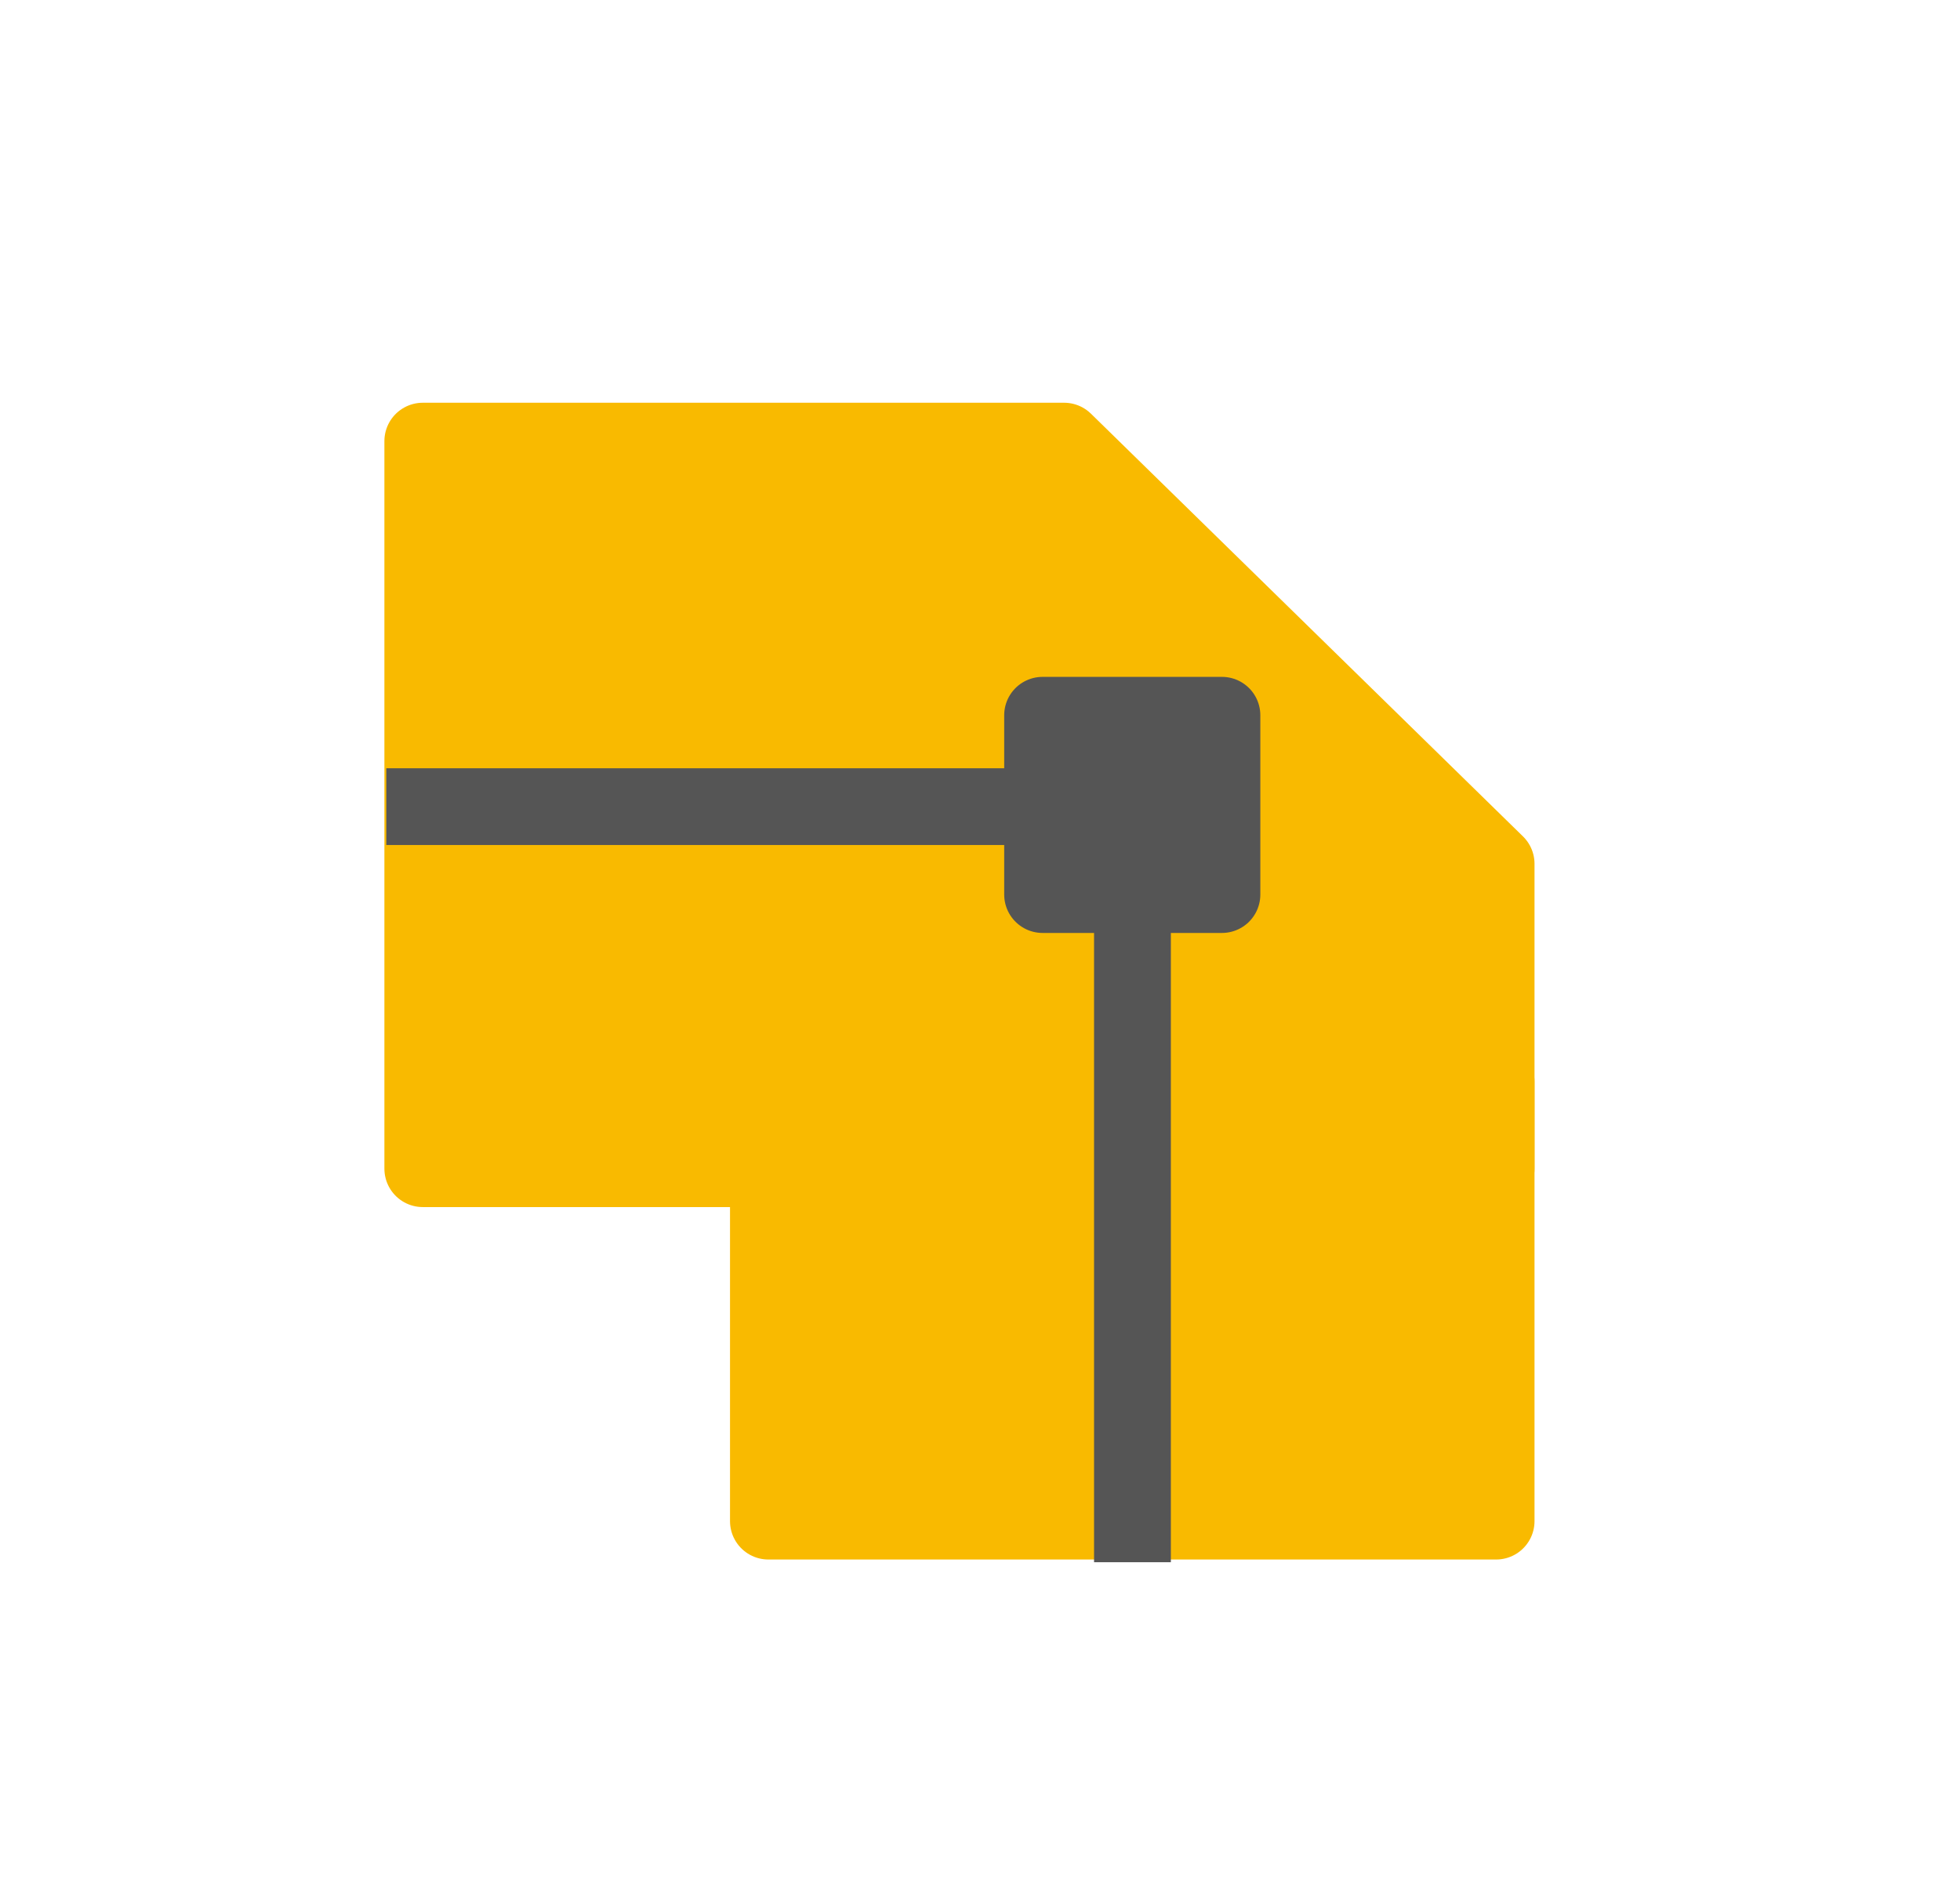
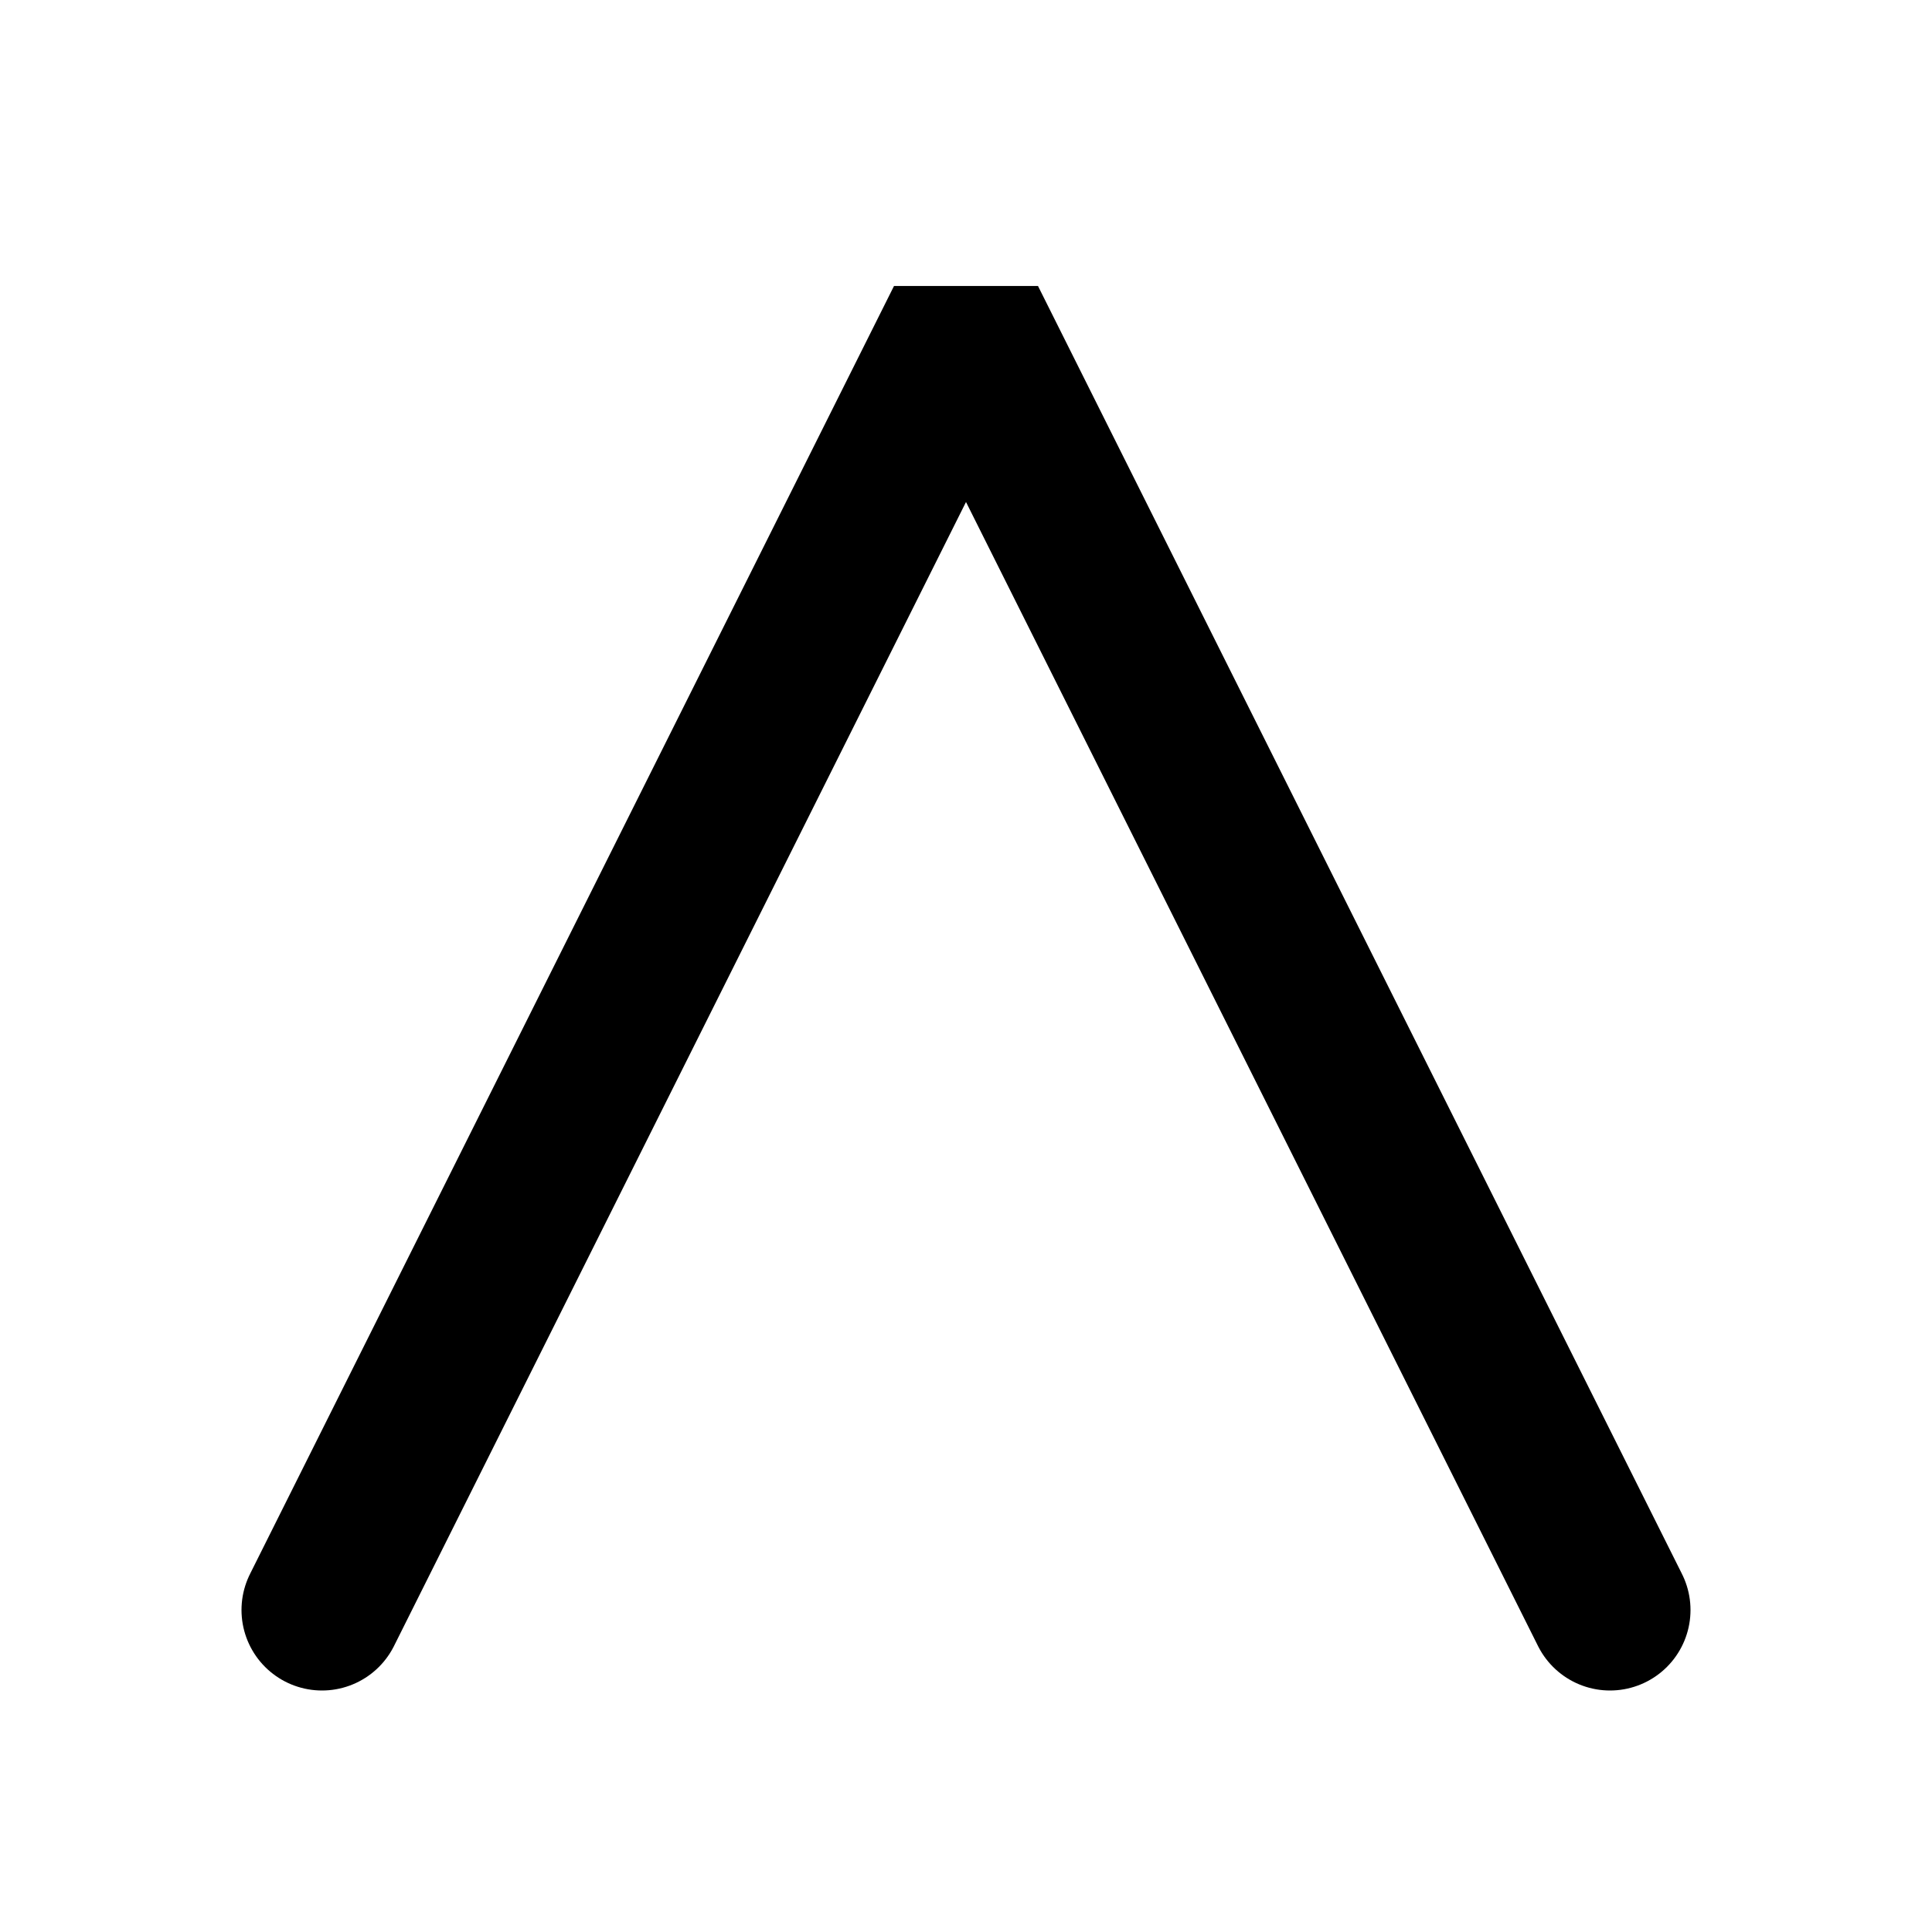
- <svg xmlns="http://www.w3.org/2000/svg" viewBox="0 0 51.04 49.47">
-   <defs>
-     <style>.cls-1{fill:none;}.cls-2{fill:#f9ba00;stroke:#f9ba00;}.cls-2,.cls-3{stroke-linecap:round;}.cls-2,.cls-3,.cls-4{stroke-linejoin:round;stroke-width:2px;}.cls-3,.cls-4{fill:#555555;stroke:#555555;}</style>
-   </defs>
-   <g id="Calque_2" data-name="Calque 2">
-     <g id="Calque_1-2" data-name="Calque 1">
-       <polyline class="cls-1" points="6.8 0 51.04 0 51.04 49.47 0 49.47 0 0 6.8 0" />
-       <rect class="cls-2" x="23.76" y="24.41" width="11.45" height="18.95" transform="translate(-4.4 63.38) rotate(-90)" />
-       <polygon class="cls-2" points="38.96 30.44 11.01 30.44 11.01 11.49 27.71 11.49 38.96 22.5 38.96 30.44" />
-       <rect class="cls-3" x="27.15" y="18.63" width="4.67" height="4.67" />
-       <line class="cls-4" x1="29.49" y1="21.01" x2="10.06" y2="21.01" />
-       <line class="cls-4" x1="29.49" y1="40.69" x2="29.49" y2="21.01" />
-     </g>
-   </g>
+ <svg xmlns="http://www.w3.org/2000/svg" viewBox="0 0 24 24" fill="none" stroke="currentColor" stroke-width="2" stroke-linecap="round" stroke-linejoin="bevel">
+   <polyline points="4,20 12,4 20,20" />
</svg>
